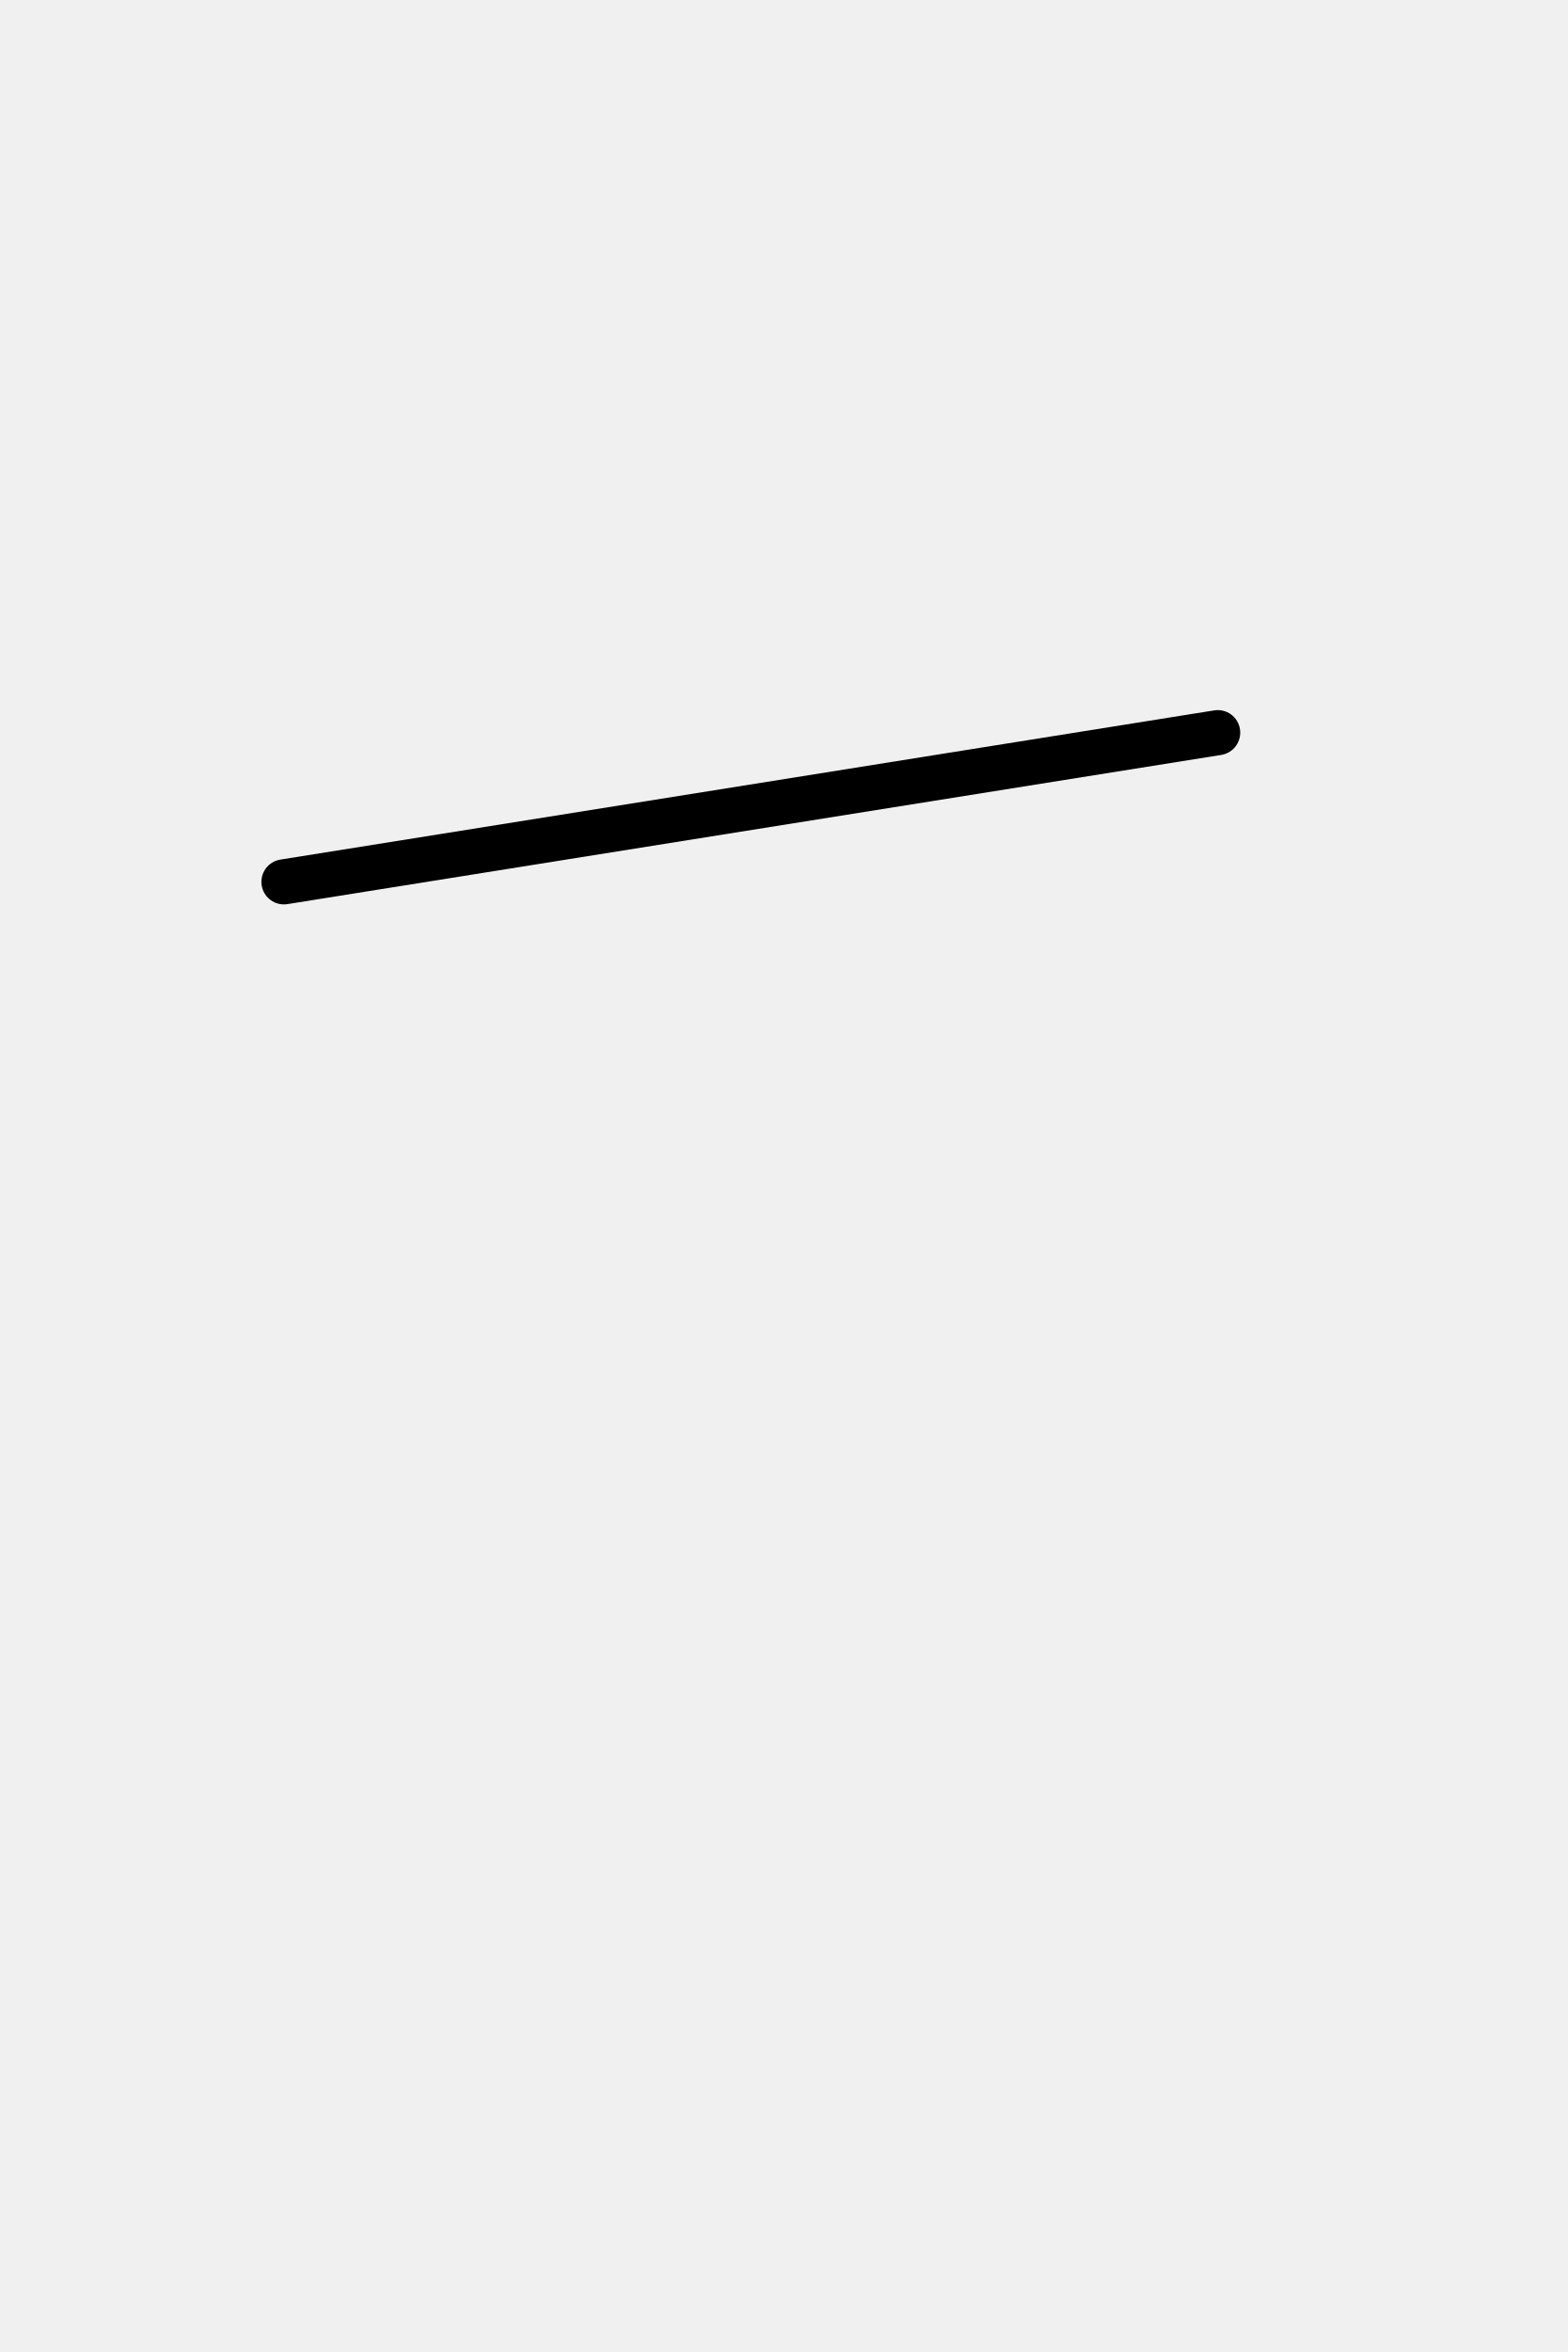
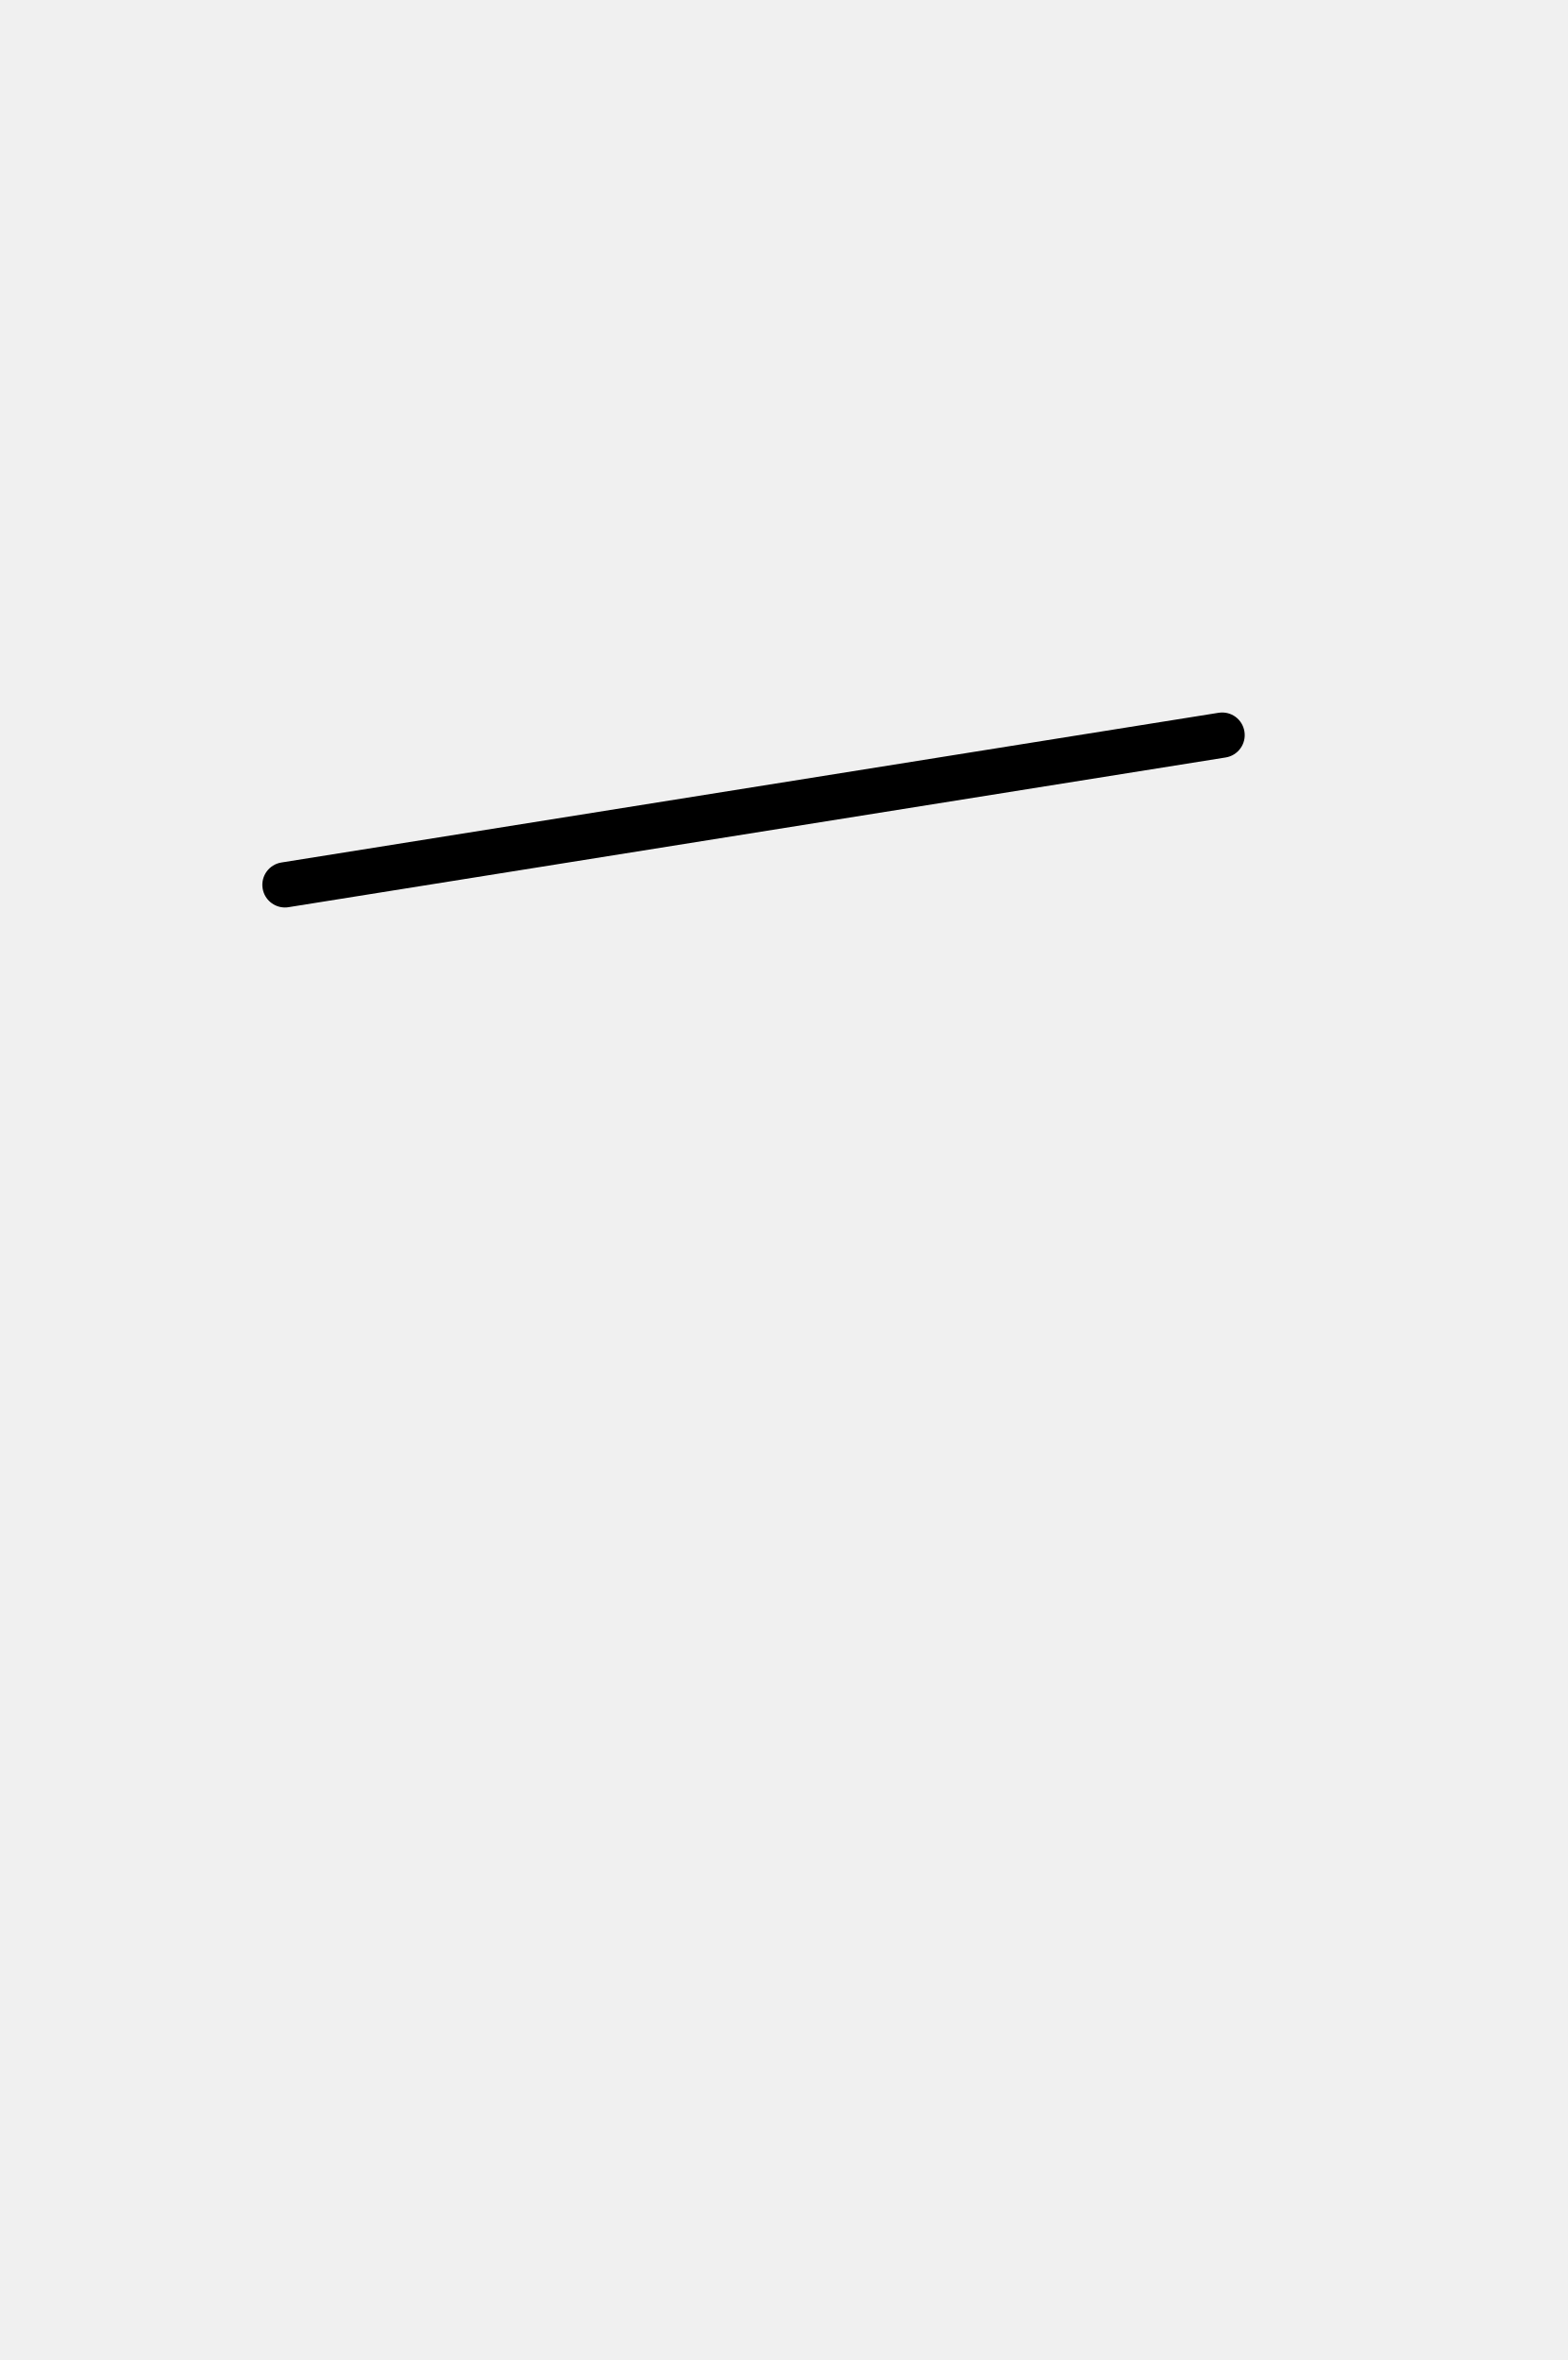
- <svg xmlns="http://www.w3.org/2000/svg" version="1.1" x="0px" y="0px" viewBox="0 0 80 120" enable-background="new 0 0 80 120" xml:space="preserve">
-   <g id="Kropp" display="none">
-     <g display="inline">
-       <path d="M23.904,84.457c-11.088,5.629-17.977,16.845-17.977,29.271c0,0.635,0.516,1.15,1.15,1.15s1.15-0.515,1.15-1.15    c0-11.556,6.405-21.986,16.717-27.22c0.566-0.288,0.792-0.979,0.505-1.546C25.162,84.396,24.471,84.171,23.904,84.457z" />
-       <path d="M57.636,84.844c-0.564-0.29-1.259-0.066-1.548,0.499c-0.29,0.565-0.066,1.258,0.499,1.548    C66.835,92.143,73.2,102.553,73.2,114.059c0,0.635,0.516,1.15,1.15,1.15s1.15-0.515,1.15-1.15    C75.501,101.686,68.655,90.491,57.636,84.844z" />
-     </g>
-   </g>
-   <g id="Huvud" display="none">
-     <path display="inline" d="M46.726,68.475c-1.801,1.361-3.951,2.08-6.215,2.08c-2.48,0-4.877-0.892-6.75-2.512   c-0.472-0.407-1.183-0.356-1.589,0.115c-0.407,0.471-0.355,1.182,0.115,1.589c2.282,1.974,5.204,3.061,8.224,3.061   c2.758,0,5.377-0.876,7.574-2.534c0.497-0.375,0.595-1.081,0.22-1.578C47.929,68.199,47.222,68.1,46.726,68.475z" />
-     <path display="inline" d="M68.225,56.994c0-15.444-12.565-28.01-28.01-28.01s-28.01,12.565-28.01,28.01s12.565,28.01,28.01,28.01   S68.225,72.438,68.225,56.994z M65.824,56.994c0,14.121-11.488,25.609-25.609,25.609S14.605,71.115,14.605,56.994   s11.488-25.609,25.609-25.609S65.824,42.873,65.824,56.994z" />
-     <circle display="inline" cx="31.07" cy="54.037" r="1.966" />
-     <circle display="inline" cx="50.136" cy="54.001" r="1.966" />
-   </g>
-   <g id="Hipstermössa">
-     <g>
-       <path d="M14.488,46.143c-0.555,0-1.044-0.403-1.134-0.969c-0.1-0.627,0.327-1.217,0.954-1.317l47.65-7.612    c0.639-0.101,1.218,0.328,1.317,0.954c0.1,0.627-0.327,1.217-0.954,1.317l-47.65,7.612C14.61,46.138,14.549,46.143,14.488,46.143z    " />
-     </g>
-   </g>
-   <g id="Top_hat" display="none">
-     <g display="inline">
-       <polygon fill="#FFFFFF" points="21.412,24.57 21.412,32.237 15.103,32.237 15.103,37.57 65.103,37.57 65.103,32.57 56.936,32.57     56.936,17.049 22.77,16.091 22.77,24.57   " />
-       <path d="M58.588,31.375V26.07V5.403H21.412V26.07v5.305H13.75v7.028h6.232h40.035h6.232v-7.028H58.588z M23.412,7.403h33.176    V26.07H23.412V7.403z M56.588,28.07v3.305H23.412V28.07H56.588z M64.25,36.403h-4.232H19.982H15.75v-3.028h5.662h2h33.176h2h5.662    V36.403z" />
-     </g>
-   </g>
-   <g id="Propellerhatt" display="none">
-     <path display="inline" d="M54.928,33.252c-4.206-2.601-9.027-4.01-13.978-4.121v-3.543c1.121,0.453,2.569,0.671,3.968,0.671   c2.874,0,5.968-0.913,5.968-2.917c0-2.004-3.094-2.917-5.968-2.917c-1.868,0-3.824,0.389-4.968,1.209   c-1.144-0.821-3.1-1.209-4.969-1.209c-2.874,0-5.968,0.913-5.968,2.917c0,2.004,3.094,2.917,5.968,2.917   c1.399,0,2.848-0.218,3.969-0.671v3.567c-4.513,0.223-8.912,1.53-12.798,3.837l-0.785,0.466l0.394,0.825   c2.029,4.248,7.992,7.101,14.838,7.101c6.63,0,12.532-2.738,14.687-6.814l0.438-0.826L54.928,33.252z M44.919,22.426   c2.255,0,3.591,0.592,3.919,0.917c-0.328,0.325-1.664,0.917-3.919,0.917S41.328,23.668,41,23.343   C41.328,23.018,42.664,22.426,44.919,22.426z M34.982,24.259c-2.255,0-3.591-0.591-3.919-0.917   c0.328-0.326,1.664-0.917,3.919-0.917s3.592,0.591,3.92,0.917C38.574,23.668,37.237,24.259,34.982,24.259z M40.599,39.384   c-5.518,0-10.497-2.077-12.563-5.146c0.117-0.063,0.231-0.13,0.349-0.191c0.219-0.115,0.44-0.225,0.662-0.333   c0.279-0.136,0.56-0.266,0.844-0.392c0.225-0.1,0.452-0.197,0.68-0.29c0.288-0.118,0.579-0.228,0.871-0.335   c0.229-0.084,0.458-0.168,0.689-0.245c0.298-0.1,0.6-0.191,0.902-0.28c0.23-0.068,0.46-0.137,0.692-0.199   c0.311-0.082,0.624-0.153,0.938-0.224c0.228-0.051,0.454-0.106,0.683-0.151c0.33-0.065,0.662-0.116,0.994-0.168   c0.216-0.034,0.431-0.073,0.649-0.102c0.369-0.048,0.741-0.08,1.112-0.112c0.183-0.016,0.365-0.039,0.549-0.051   c0.556-0.036,1.114-0.056,1.673-0.056c0.58,0,1.158,0.021,1.734,0.06c0.19,0.013,0.379,0.038,0.569,0.055   c0.384,0.034,0.768,0.068,1.149,0.12c0.226,0.03,0.45,0.073,0.675,0.109c0.342,0.055,0.684,0.11,1.023,0.179   c0.237,0.048,0.472,0.107,0.708,0.162c0.323,0.075,0.645,0.151,0.965,0.238c0.24,0.066,0.478,0.14,0.716,0.213   c0.31,0.095,0.619,0.191,0.924,0.297c0.24,0.083,0.477,0.173,0.715,0.264c0.299,0.114,0.597,0.231,0.891,0.356   c0.236,0.1,0.469,0.205,0.702,0.312c0.29,0.133,0.577,0.272,0.863,0.416c0.23,0.116,0.458,0.235,0.685,0.359   c0.122,0.066,0.241,0.138,0.362,0.207C50.846,37.436,46.025,39.384,40.599,39.384z" />
-   </g>
-   <g id="Knut" display="none">
-     <g display="inline">
-       <path d="M63.979,46.911H42.934l-2.567-2.235l-2.411,2.235H16.45c-0.635,0-1.15-0.515-1.15-1.15s0.515-1.15,1.15-1.15h20.604    l3.265-3.027l3.477,3.027h20.184c0.635,0,1.15,0.515,1.15,1.15S64.615,46.911,63.979,46.911z" />
-     </g>
-     <g display="inline">
-       <path d="M52.981,34.038c-0.635,0-1.15-0.515-1.15-1.15c0-6.335-5.154-11.489-11.489-11.489s-11.489,5.154-11.489,11.489    c0,0.635-0.515,1.15-1.15,1.15s-1.15-0.515-1.15-1.15c0-7.603,6.186-13.789,13.789-13.789c7.603,0,13.789,6.186,13.789,13.789    C54.131,33.524,53.617,34.038,52.981,34.038z" />
-     </g>
-   </g>
-   <g id="Sidbena" display="none">
-     <g display="inline">
-       <path d="M17.401,45.581c-0.635,0-1.15-0.516-1.15-1.15s0.515-1.15,1.15-1.15c23.624,0,34.668-10.223,34.776-10.326    c0.46-0.437,1.187-0.418,1.625,0.04c0.438,0.46,0.421,1.186-0.037,1.624C53.297,35.065,42.02,45.581,17.401,45.581z" />
-     </g>
-     <g display="inline">
-       <path d="M63.581,45.204c-12.645,0-16.108-7.396-16.249-7.71c-0.26-0.579-0.001-1.26,0.579-1.52    c0.576-0.262,1.255-0.004,1.517,0.572c0.127,0.273,3.095,6.356,14.153,6.356c0.635,0,1.15,0.516,1.15,1.15    S64.216,45.204,63.581,45.204z" />
-     </g>
-   </g>
-   <g id="Runda_glasögon" display="none">
-     <path display="inline" d="M65.868,49.503l-1.051-2.047l-7.927,4.071c-1.035-2.896-3.8-4.979-7.047-4.979   c-3.7,0-6.773,2.7-7.374,6.231c-1.419-0.59-2.809-0.403-3.927,0.061c-0.576-3.561-3.663-6.292-7.383-6.292   c-3.34,0-6.176,2.2-7.137,5.226l-8.409-4.319l-1.051,2.047l9.116,4.682c0.08,4.06,3.402,7.342,7.481,7.342   c3.629,0,6.662-2.597,7.343-6.03c0.602-0.472,2.271-1.488,3.997-0.006c0.679,3.436,3.713,6.036,7.344,6.036   c4.129,0,7.489-3.36,7.489-7.489c0-0.049-0.006-0.097-0.007-0.146L65.868,49.503z M31.158,59.225c-2.86,0-5.188-2.327-5.188-5.188   c0-2.86,2.327-5.188,5.188-5.188s5.188,2.327,5.188,5.188C36.346,56.898,34.019,59.225,31.158,59.225z M49.843,59.225   c-2.86,0-5.188-2.327-5.188-5.188c0-2.86,2.327-5.188,5.188-5.188c2.861,0,5.188,2.327,5.188,5.188   C55.031,56.898,52.704,59.225,49.843,59.225z" />
-   </g>
-   <g id="Vanliga_glasögon" display="none">
-     <path display="inline" d="M66.422,49.145l-0.579-2.529L58.74,49.95v-2.155H41.625v2.303c-0.497-0.12-0.981-0.082-1.432,0.057v-2.36   H23.078v2.254l-7.722-3.492l-1.522,2.174l9.315,4.366c0.518,4.226,4.123,7.511,8.487,7.511c4.477,0,8.155-3.457,8.521-7.842   c0.429-0.218,0.951-0.321,1.501-0.064c0.335,4.414,4.026,7.906,8.524,7.906c4.467,0,8.14-3.441,8.52-7.81L66.422,49.145z    M37.722,52.052c0,3.356-2.73,6.087-6.086,6.087c-3.356,0-6.087-2.731-6.087-6.087v-1.785h12.174V52.052z M56.269,52.052   c0,3.356-2.731,6.087-6.087,6.087c-3.356,0-6.086-2.731-6.086-6.087v-1.785h12.174V52.052z" />
-   </g>
-   <g id="Trötta_ögon" display="none">
-     <g display="inline">
-       <path d="M31.133,60.702c-2.078,0-3.656-1.197-4.355-2.093c-0.34-0.435-0.263-1.063,0.172-1.403c0.433-0.339,1.06-0.265,1.4,0.168    c0.198,0.245,1.995,2.327,4.849,0.736c0.484-0.266,1.092-0.096,1.36,0.388c0.269,0.482,0.096,1.091-0.387,1.36    C33.083,60.465,32.058,60.702,31.133,60.702z" />
-     </g>
-     <g display="inline">
-       <path d="M50.384,60.702c-0.925,0-1.949-0.237-3.04-0.844c-0.482-0.27-0.656-0.878-0.387-1.36c0.269-0.483,0.878-0.653,1.36-0.388    c2.944,1.642,4.769-0.635,4.845-0.731c0.34-0.437,0.969-0.513,1.404-0.173s0.512,0.969,0.172,1.403    C54.04,59.505,52.462,60.702,50.384,60.702z" />
-     </g>
-   </g>
-   <g id="Skägg" display="none">
-     <path display="inline" d="M61.348,71.367c-2.662,2.629-4.529,0.511-5.415-1.007c-0.614-1.458-1.479-2.941-2.723-4.282   c-2.956-3.187-7.249-4.803-12.763-4.803c-5.528,0-9.823,1.617-12.764,4.806c-0.9,0.976-1.598,2.028-2.148,3.089l0.002-0.01   c0,0-2.655,5.727-6.831,2.329c-3.596-2.927,3.008,4.399,4.913,6.491c0.006,0.125,0.011,0.22,0.013,0.246l0.054,0.669l0.51,0.436   c0.238,0.204,5.954,5.011,15.508,5.012c0,0,0,0,0.002,0c5.5,0,10.479-2.181,16.125-5.336l1.436-0.717h0.067   c0.003-0.042,0.015-0.236,0.02-0.53C59.188,75.347,64.555,68.2,61.348,71.367z M40.481,76.11   c-5.55,5.796-13.616,1.158-13.616,1.158c0.019-1.656,0.366-5.911,3.229-8.999c2.301-2.48,5.783-3.738,10.352-3.738   c4.558,0,8.042,1.258,10.355,3.741c2.816,3.02,3.244,7.158,3.291,8.92C43.495,81.485,40.481,76.11,40.481,76.11z" />
-   </g>
-   <g id="Mustasch" display="none">
-     <g id="qe46qW_1_" display="inline">
-       <g>
-         <path fill="#FFFFFF" d="M48.682,63.181c-0.109,0.091-0.228,0.182-0.337,0.284c-0.506,0.473-1.096,0.717-1.787,0.574     c-0.375-0.077-0.743-0.207-1.097-0.355c-0.58-0.242-1.14-0.532-1.719-0.775c-0.435-0.182-0.896-0.279-1.374-0.239     c-0.61,0.051-1.118,0.324-1.557,0.735c-0.208,0.195-0.399,0.409-0.595,0.612c-0.203-0.21-0.396-0.431-0.611-0.628     c-0.515-0.474-1.113-0.759-1.828-0.728c-0.526,0.022-1.017,0.191-1.492,0.407c-0.557,0.254-1.107,0.525-1.669,0.766     c-0.403,0.173-0.829,0.275-1.275,0.234c-0.617-0.057-1.08-0.388-1.476-0.835c-0.03-0.034-0.043-0.084-0.064-0.127     c-0.017,0.016-0.035,0.032-0.052,0.048c0.017,0.613,0.19,1.183,0.492,1.714c0.712,1.25,1.771,2.095,3.113,2.572     c1.721,0.611,3.325,0.397,4.76-0.779c0.084-0.069,0.13-0.052,0.211,0.005c0.297,0.209,0.588,0.436,0.909,0.602     c1.148,0.591,2.354,0.649,3.571,0.265c1.551-0.49,2.756-1.423,3.504-2.893C48.546,64.172,48.671,63.673,48.682,63.181z" />
-         <path d="M48.682,63.181c-0.011,0.492-0.136,0.991-0.373,1.457c-0.748,1.47-1.953,2.403-3.504,2.893     c-1.217,0.384-2.422,0.326-3.571-0.265c-0.321-0.165-0.612-0.393-0.909-0.602c-0.081-0.057-0.127-0.074-0.211-0.005     c-1.436,1.176-3.04,1.391-4.76,0.779c-1.342-0.477-2.401-1.322-3.113-2.572c-0.302-0.531-0.476-1.101-0.492-1.714     c0.017-0.016,0.035-0.032,0.052-0.048c0.021,0.043,0.034,0.092,0.064,0.127c0.396,0.447,0.859,0.778,1.476,0.835     c0.446,0.041,0.872-0.061,1.275-0.234c0.563-0.241,1.112-0.512,1.669-0.766c0.475-0.216,0.966-0.385,1.492-0.407     c0.715-0.03,1.313,0.255,1.828,0.728c0.214,0.197,0.407,0.417,0.611,0.628c0.197-0.203,0.387-0.417,0.595-0.612     c0.439-0.411,0.947-0.684,1.557-0.735c0.478-0.04,0.939,0.057,1.374,0.239c0.58,0.243,1.139,0.533,1.719,0.775     c0.354,0.148,0.722,0.278,1.097,0.355c0.692,0.142,1.281-0.101,1.787-0.574C48.454,63.363,48.573,63.272,48.682,63.181z" />
-       </g>
-     </g>
-   </g>
-   <g id="Fräknar" display="none">
-     <circle display="inline" cx="26.672" cy="64.2" r="0.76" />
-     <circle display="inline" cx="28.696" cy="61.923" r="0.76" />
-     <circle display="inline" cx="25.462" cy="61.315" r="0.76" />
-     <circle display="inline" cx="53.919" cy="64.2" r="0.76" />
-     <circle display="inline" cx="51.896" cy="61.923" r="0.76" />
-     <circle display="inline" cx="55.13" cy="61.315" r="0.76" />
-   </g>
-   <g id="Fluga" display="none">
-     <path display="inline" d="M47.58,87.848c-0.514,0-1.023,0.138-1.476,0.398l-2.956,1.707c-0.792-0.868-1.922-1.422-3.186-1.422   c-1.25,0-2.37,0.541-3.161,1.392l-2.905-1.676c-0.451-0.261-0.962-0.399-1.476-0.399c-1.631,0-2.958,1.327-2.958,2.958v4.109   c0,1.631,1.327,2.958,2.959,2.958c0.513,0,1.022-0.138,1.475-0.398l2.904-1.677c0.791,0.851,1.911,1.393,3.161,1.393   c1.265,0,2.394-0.555,3.187-1.423l2.957,1.707c0.451,0.261,0.961,0.398,1.475,0.398c1.631,0,2.958-1.327,2.958-2.958v-4.109   C50.538,89.175,49.21,87.848,47.58,87.848z M32.746,95.483c-0.397,0.229-0.982-0.019-0.982-0.567v-4.109   c0-0.407,0.341-0.658,0.657-0.658c0.112,0,0.221,0.03,0.325,0.091l2.984,1.722c-0.062,0.291-0.097,0.591-0.097,0.9   c0,0.309,0.035,0.609,0.097,0.899L32.746,95.483z M48.237,94.915c0,0.551-0.586,0.795-0.982,0.567l-3.05-1.761   c0.056-0.278,0.087-0.566,0.087-0.861c0-0.295-0.031-0.583-0.087-0.861l3.05-1.761c0.104-0.061,0.214-0.091,0.325-0.091   c0.316,0,0.657,0.251,0.657,0.658V94.915z" />
-   </g>
-   <g id="Skjorta" display="none">
-     <g display="inline">
-       <g>
-         <path d="M40.204,100.434L22.767,86.038c-0.49-0.404-0.559-1.129-0.155-1.619c0.404-0.489,1.129-0.558,1.619-0.154l15.962,13.177     l15.253-12.785c0.487-0.408,1.212-0.344,1.62,0.143c0.408,0.486,0.344,1.212-0.143,1.619L40.204,100.434z" />
-       </g>
-       <g>
-         <polygon fill="#FFFFFF" points="42.282,96.443 47.094,99.841 59.98,86.832 55.185,82.779    " />
-         <path d="M47.226,101.342l-6.69-4.725l14.561-15.42l6.577,5.56L47.226,101.342z M44.029,96.268l2.934,2.072l11.325-11.433     l-3.013-2.548L44.029,96.268z" />
-       </g>
-       <g>
-         <path d="M40.198,114.878c-0.635,0-1.15-0.516-1.15-1.15v-14.79c0-0.635,0.515-1.15,1.15-1.15s1.15,0.516,1.15,1.15v14.79     C41.348,114.362,40.834,114.878,40.198,114.878z" />
-       </g>
-       <g>
-         <polygon fill="#FFFFFF" points="38.115,96.443 33.303,99.841 20.473,86.43 25.212,82.779    " />
-         <path d="M33.157,101.352L18.757,86.3l6.577-5.067l14.527,15.385L33.157,101.352z M22.189,86.56l11.26,11.771l2.919-2.062     L25.09,84.324L22.189,86.56z" />
-       </g>
-     </g>
-   </g>
-   <g id="Slips" display="none">
-     <path display="inline" d="M43.305,112.143c-0.065-0.619-0.302-3.495-0.397-4.495c-0.094-1-1.076-13.628-1.076-14.402   c0-0.774-0.607-0.607-0.607-0.607l-1.268,0.024v0l-1.052-0.02c0,0-0.607-0.167-0.607,0.607c0,0.774-0.982,13.402-1.076,14.402   c-0.094,1-0.332,3.876-0.397,4.495c-0.065,0.619-0.112,0.678,0.171,1.041s3.068,3.91,3.068,3.91v-0.006v0.001   c0,0,2.785-3.547,3.068-3.91C43.417,112.821,43.369,112.761,43.305,112.143z" />
-     <path display="inline" d="M42.283,90.519c-0.463,0.98-0.57,1.274-1.274,1.274h-1.762c-0.704,0-0.942-0.418-1.274-1.274   l-0.755-2.787c0-0.704,0.57-1.274,1.274-1.274h3.145c0.704,0,1.274,0.57,1.274,1.274L42.283,90.519z" />
-   </g>
-   <g id="Penna" display="none">
-     <g display="inline">
-       <path d="M41.061,91.368c-6.255,0-12.379-1.748-17.242-4.922c-0.532-0.347-0.682-1.06-0.334-1.592    c0.346-0.532,1.061-0.682,1.591-0.334c4.494,2.933,10.171,4.547,15.985,4.547c5.64,0,10.975-1.449,15.428-4.193    c0.54-0.33,1.249-0.164,1.582,0.376c0.333,0.541,0.165,1.249-0.376,1.583C52.879,89.8,47.127,91.368,41.061,91.368z" />
-     </g>
-     <g display="inline">
-       <path d="M55.926,114.878l-5.573-5.163v-8.175h11.215v8.573L55.926,114.878z M52.653,108.711l3.343,3.097l3.272-2.763v-5.204    h-6.616V108.711z" />
-     </g>
-     <g display="inline">
-       <polyline points="52.567,102.02 52.567,99.019 54.028,96.906 55.321,99.12 55.321,102.02   " />
-     </g>
-     <g display="inline">
-       <rect x="56.275" y="93.79" width="2.937" height="8.9" />
-     </g>
-   </g>
-   <g id="T-shirt" display="none">
-     <g display="inline">
-       <path d="M41.061,91.368c-6.255,0-12.379-1.748-17.242-4.922c-0.532-0.347-0.682-1.06-0.334-1.592    c0.346-0.532,1.061-0.682,1.591-0.334c4.494,2.933,10.171,4.547,15.985,4.547c5.64,0,10.975-1.449,15.428-4.193    c0.54-0.33,1.249-0.164,1.582,0.376c0.333,0.541,0.165,1.249-0.376,1.583C52.879,89.8,47.127,91.368,41.061,91.368z" />
-     </g>
-   </g>
+ <svg xmlns="http://www.w3.org/2000/svg" version="1.1" width="85" height="128" viewBox="0 0 85 128">
+   <g>
+ </g>
+   <path d="M15.454 49.219c-0.592 0-1.114-0.43-1.21-1.034-0.107-0.669 0.349-1.298 1.018-1.405l50.827-8.12c0.682-0.108 1.299 0.35 1.405 1.018 0.107 0.669-0.349 1.298-1.018 1.405l-50.827 8.12c-0.065 0.011-0.13 0.016-0.195 0.016z" fill="#000000" />
</svg>
